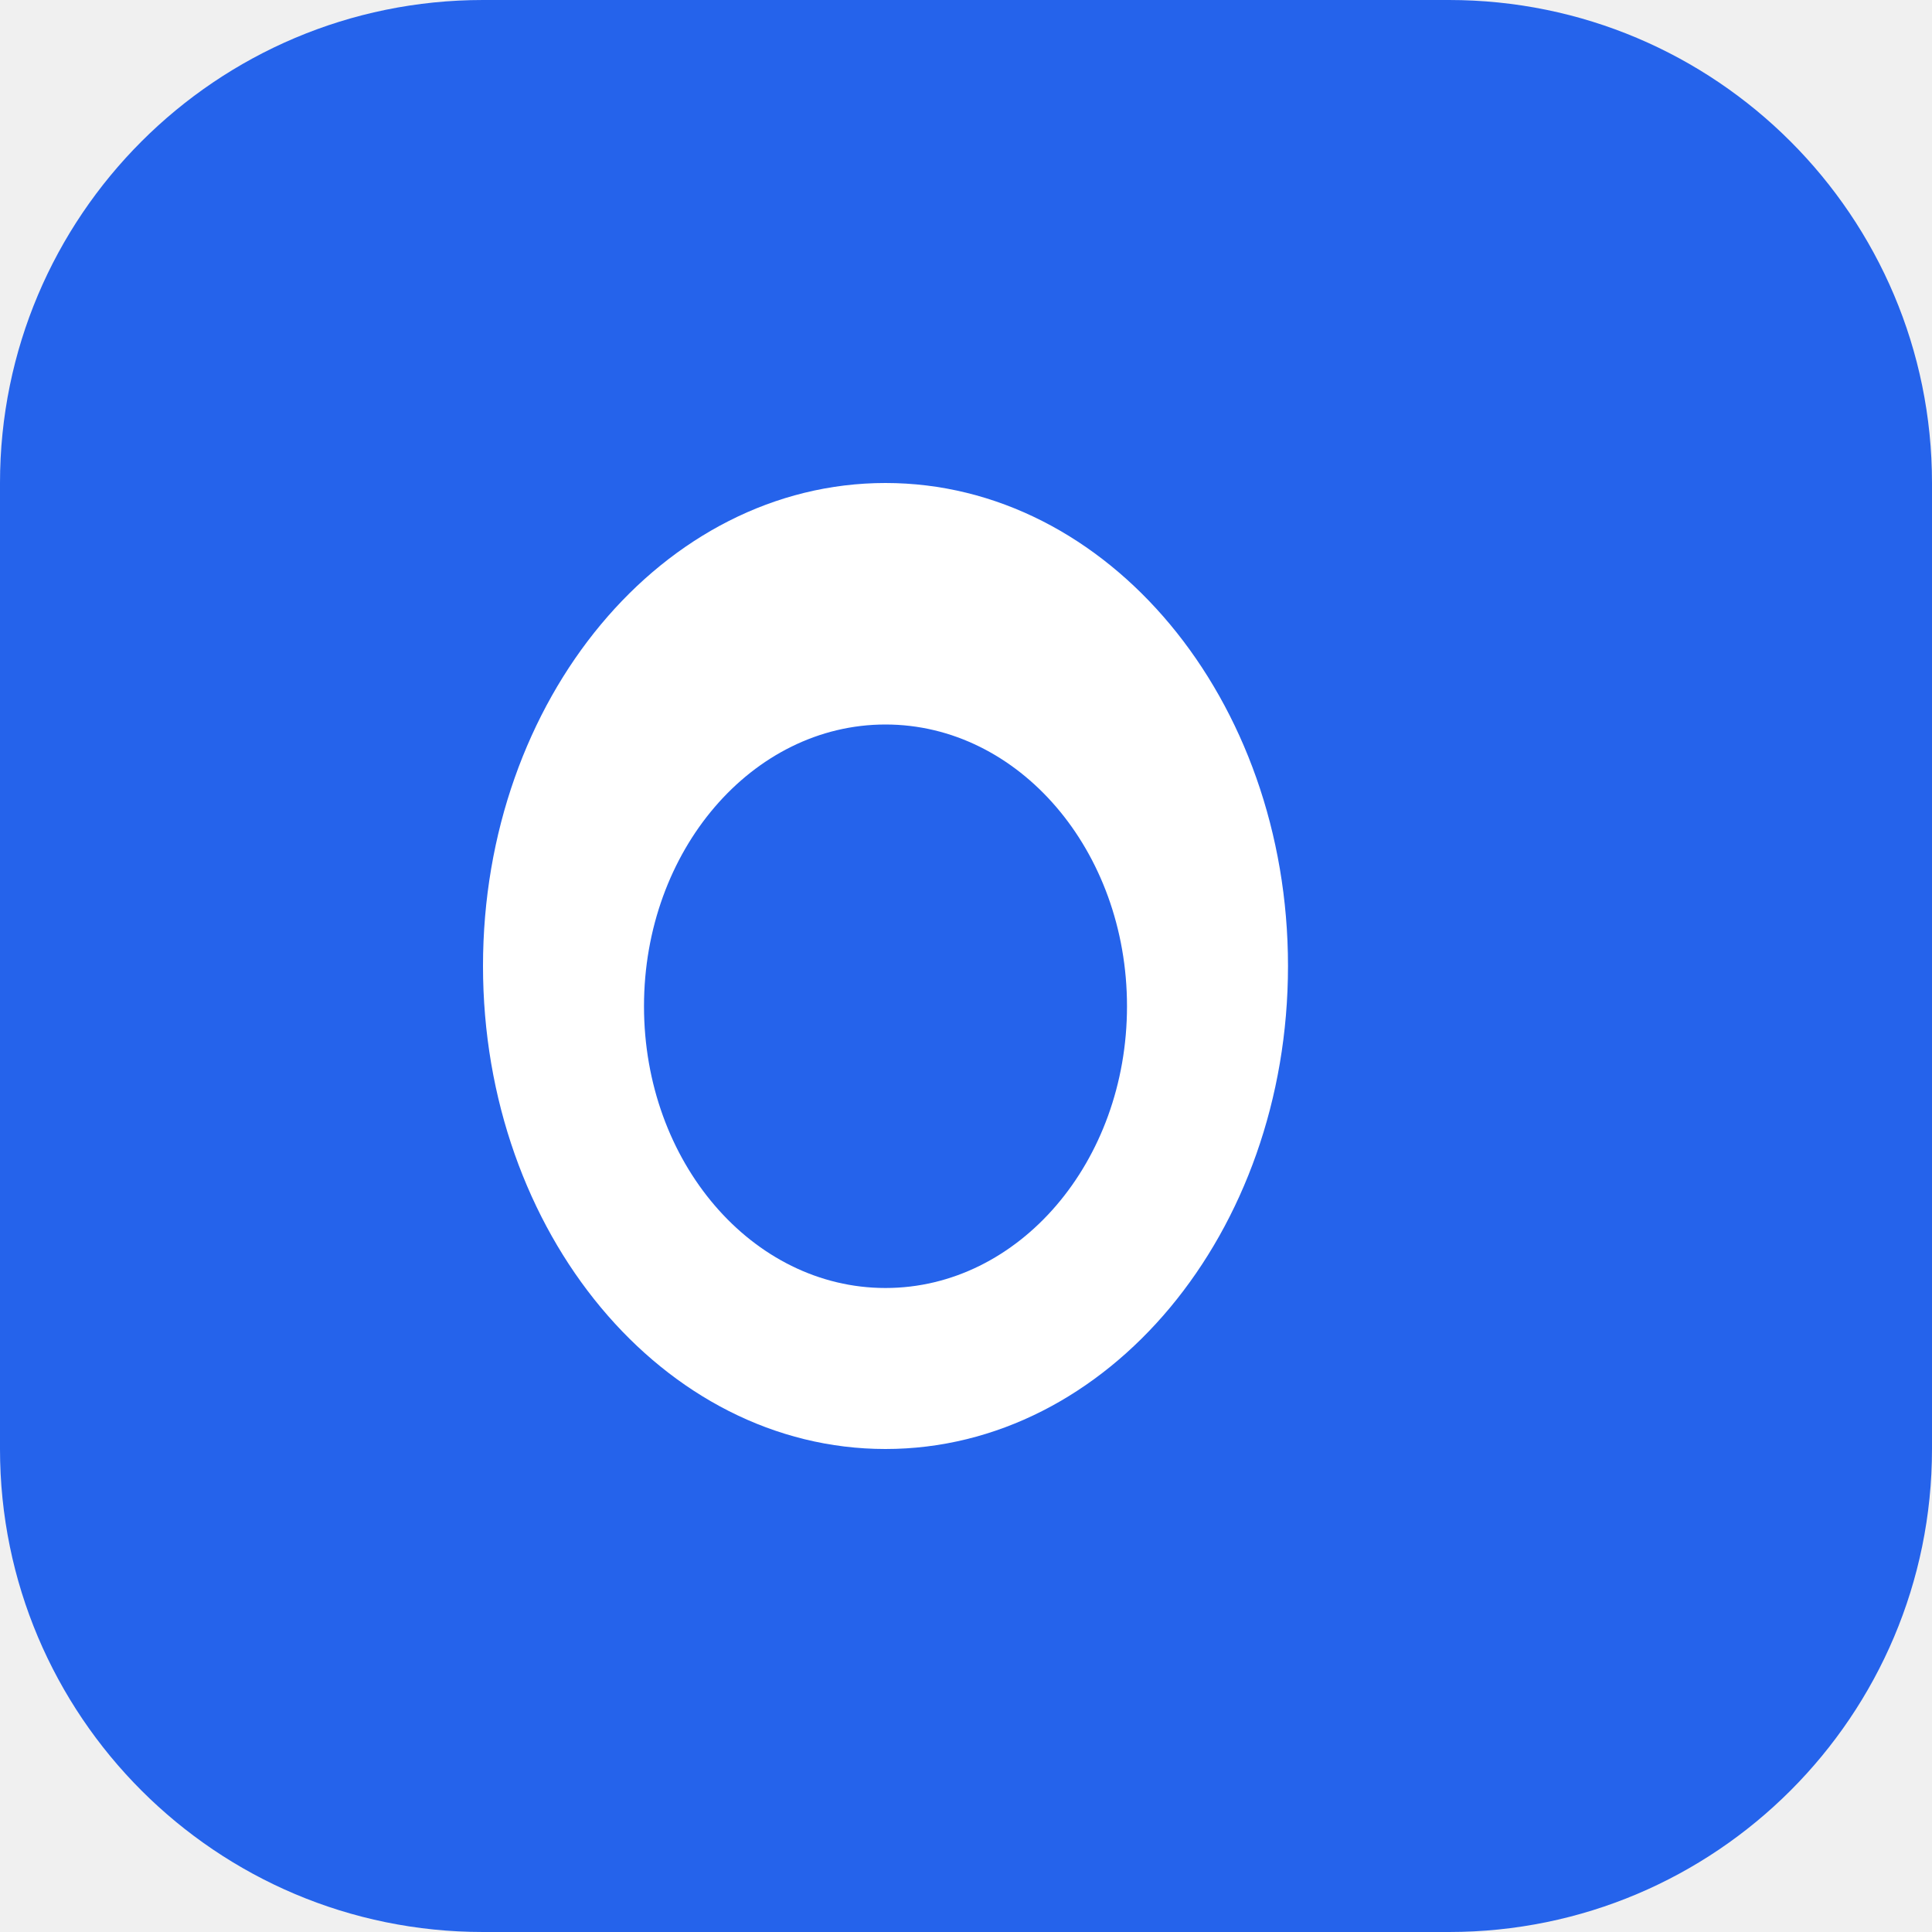
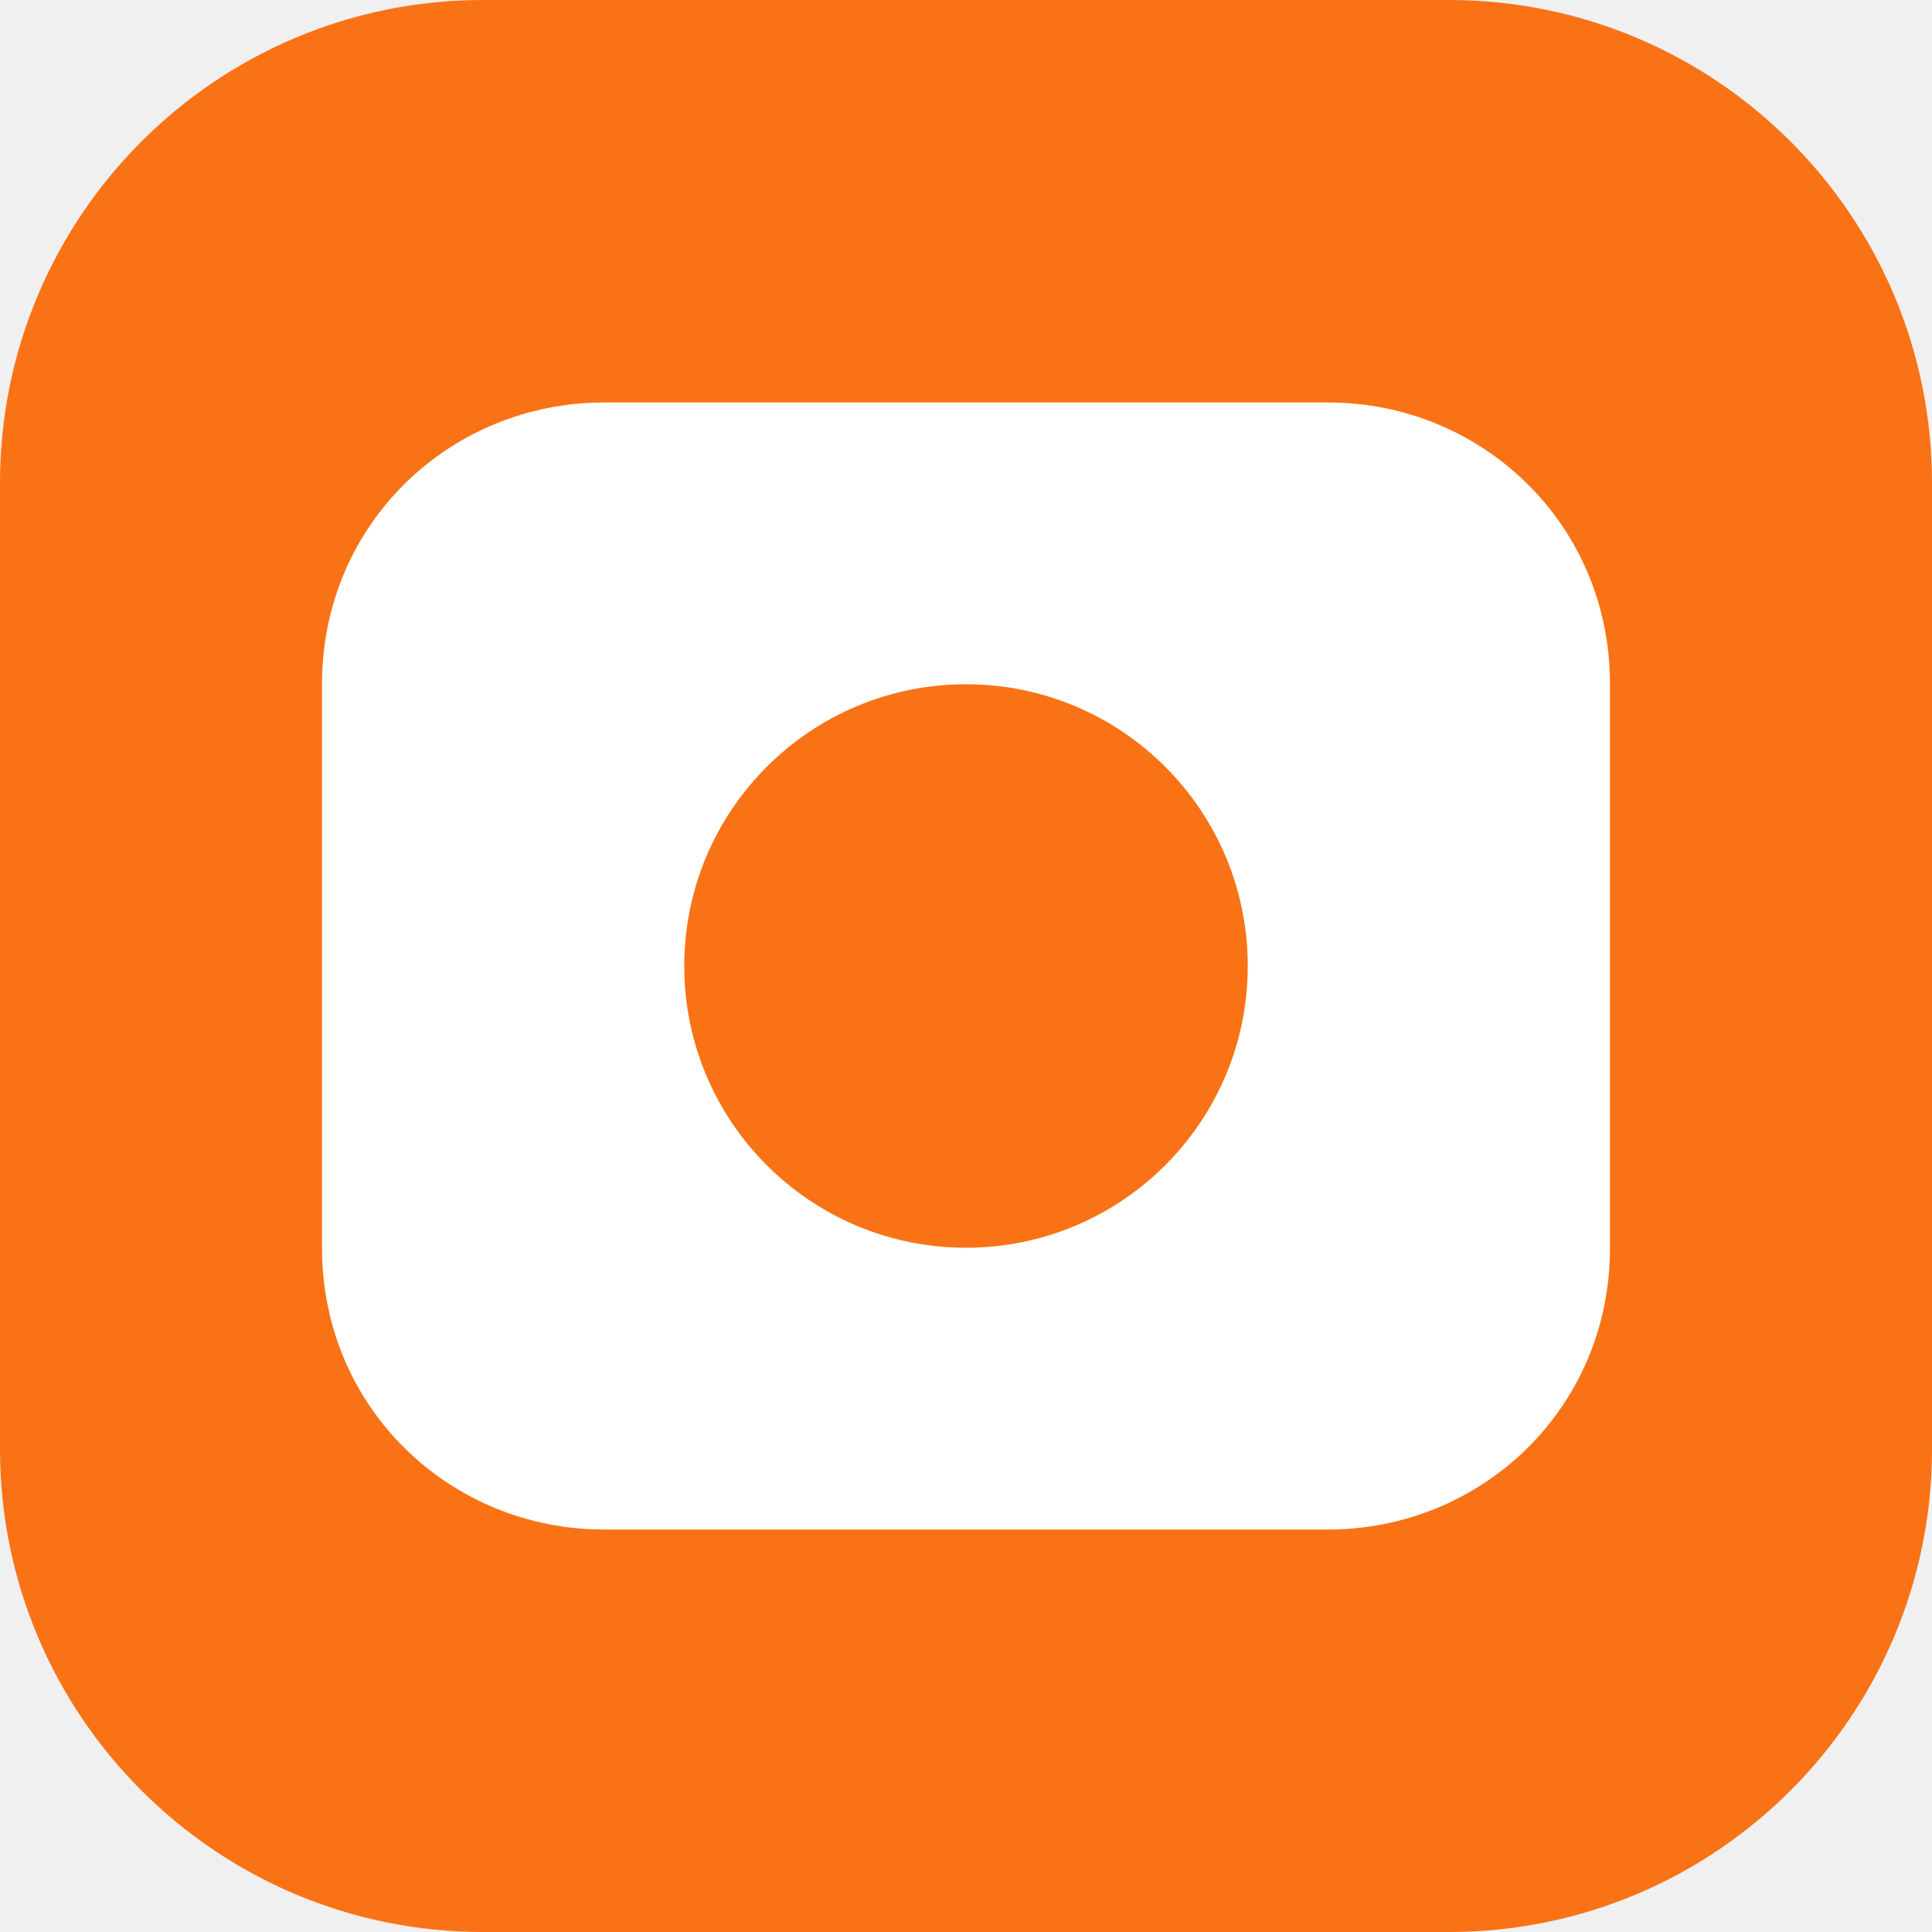
<svg xmlns="http://www.w3.org/2000/svg" width="28" height="28" viewBox="0 0 24 24" fill="none">
-   <rect width="24" height="24" rx="6" fill="#2563eb" />
-   <path d="M6 12c0-3.314 2.239-6 5-6s5 2.686 5 6-2.239 6-5 6-5-2.686-5-6Zm5-3c-1.657 0-3 1.567-3 3.5S9.343 16 11 16s3-1.567 3-3.5S12.657 9 11 9Z" fill="white" />
+   <rect width="24" height="24" rx="6" fill="#f97316" />
+   <path d="M4 8.5c0-2 1.6-3.5 3.5-3.5h9c1.9 0 3.5 1.5 3.5 3.5v7c0 2-1.6 3.5-3.5 3.5h-9C5.6 19 4 17.5 4 15.5v-7Z" fill="white" />
+   <circle cx="12" cy="12" r="3.5" fill="#f97316" />
</svg>
